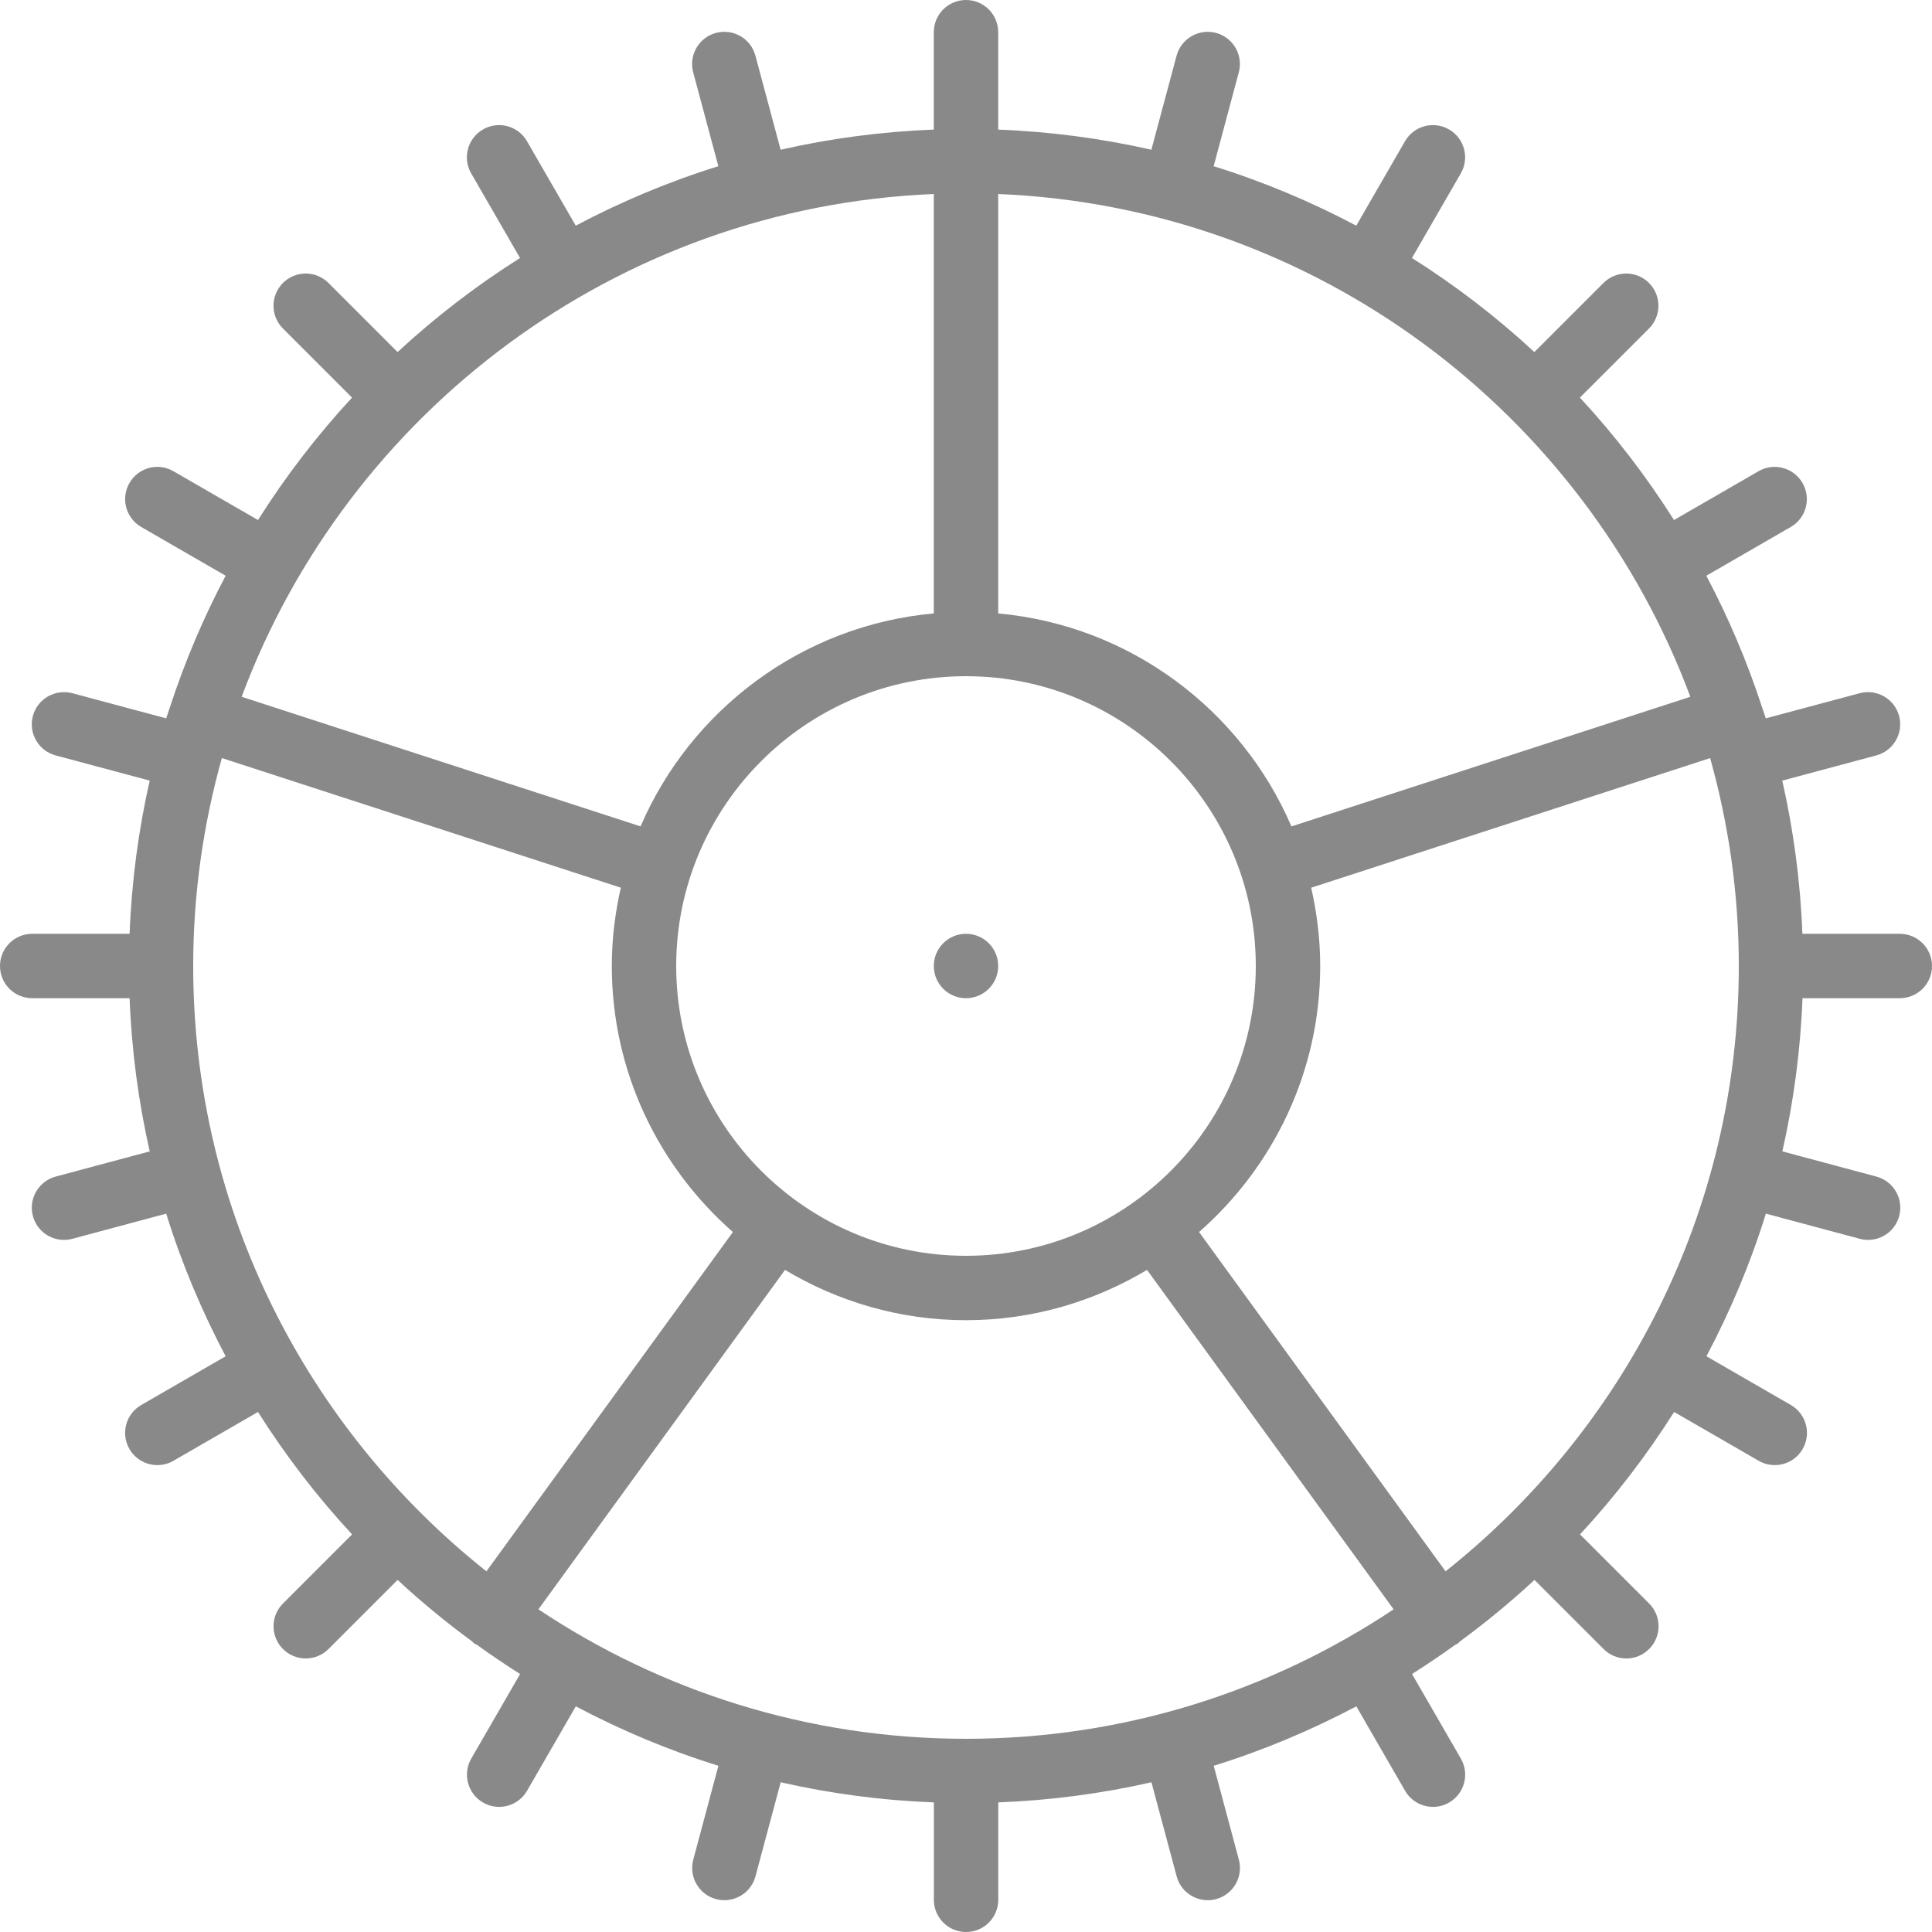
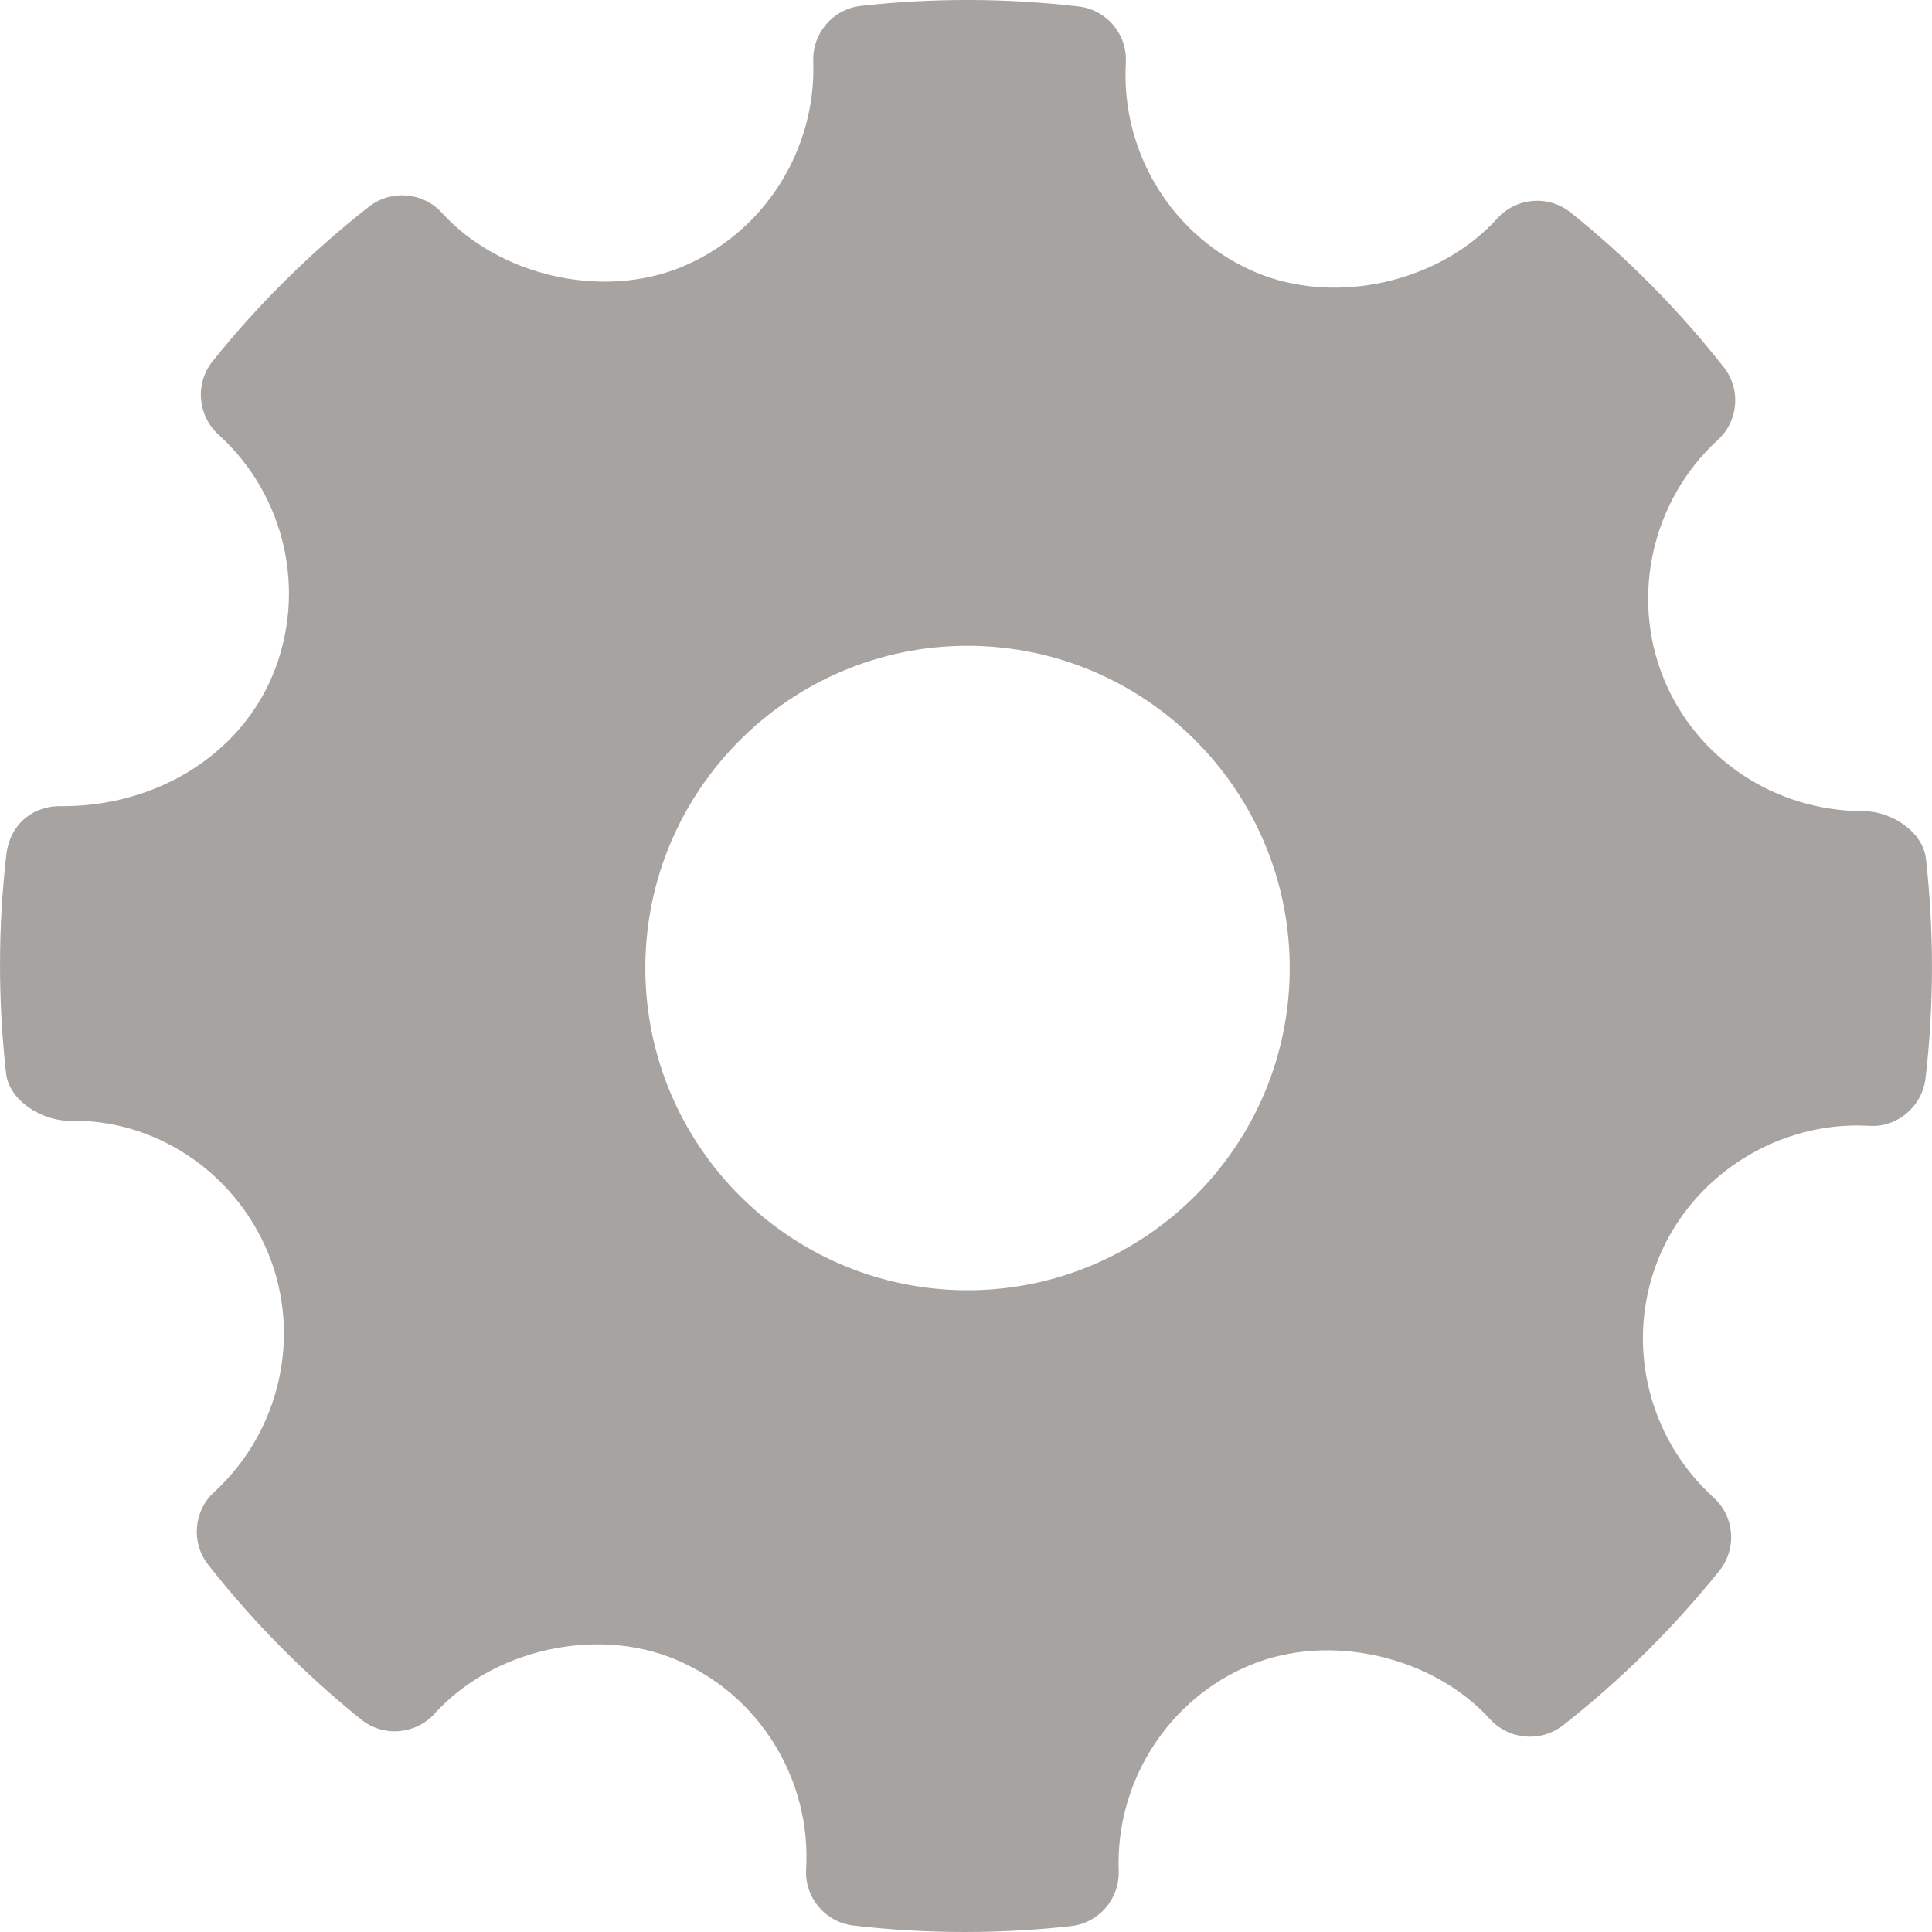
- <svg xmlns="http://www.w3.org/2000/svg" version="1.1" id="Capa_1" x="0px" y="0px" viewBox="0 0 60 60" style="enable-background:new 0 0 60 60;" xml:space="preserve" width="512px" height="512px">
-   <g>
-     <path d="M59,31c0.553,0,1-0.447,1-1s-0.447-1-1-1h-3.025c-0.062-1.629-0.276-3.218-0.625-4.757l2.921-0.783   c0.533-0.143,0.85-0.691,0.707-1.225c-0.142-0.533-0.69-0.848-1.225-0.707l-2.915,0.781c-0.034-0.11-0.073-0.217-0.109-0.326   c-0.002-0.006,0-0.011-0.002-0.017c-0.002-0.006-0.007-0.01-0.01-0.017c-0.461-1.413-1.04-2.773-1.726-4.069l2.622-1.514   c0.479-0.276,0.643-0.888,0.366-1.366c-0.277-0.479-0.891-0.644-1.366-0.366l-2.626,1.516c-0.858-1.357-1.835-2.63-2.922-3.802   l2.146-2.146c0.391-0.391,0.391-1.023,0-1.414s-1.023-0.391-1.414,0l-2.146,2.146C46.48,9.847,45.207,8.87,43.85,8.012l1.516-2.626   C45.643,4.907,45.479,4.296,45,4.02c-0.478-0.276-1.09-0.114-1.366,0.366L42.12,7.008c-1.406-0.744-2.886-1.367-4.429-1.846   l0.781-2.915c0.143-0.533-0.174-1.082-0.707-1.225c-0.531-0.141-1.082,0.174-1.225,0.707L35.757,4.65   C34.218,4.301,32.629,4.087,31,4.025V1c0-0.553-0.447-1-1-1s-1,0.447-1,1v3.025c-1.629,0.062-3.218,0.275-4.757,0.625L23.46,1.729   c-0.143-0.534-0.69-0.849-1.225-0.707c-0.533,0.143-0.85,0.691-0.707,1.225l0.781,2.915c-1.543,0.479-3.023,1.102-4.429,1.846   l-1.514-2.622C16.089,3.905,15.476,3.743,15,4.02c-0.479,0.276-0.643,0.888-0.366,1.366l1.516,2.626   c-1.357,0.858-2.63,1.835-3.803,2.922l-2.146-2.146c-0.391-0.391-1.023-0.391-1.414,0s-0.391,1.023,0,1.414l2.146,2.146   C9.847,13.52,8.87,14.793,8.012,16.15l-2.626-1.516C4.908,14.356,4.296,14.521,4.02,15c-0.276,0.479-0.112,1.09,0.366,1.366   l2.622,1.514c-0.686,1.296-1.264,2.656-1.726,4.069c-0.002,0.006-0.007,0.01-0.01,0.017c-0.002,0.006,0,0.011-0.002,0.017   c-0.035,0.109-0.075,0.217-0.109,0.326l-2.915-0.781c-0.531-0.14-1.082,0.174-1.225,0.707s0.174,1.082,0.707,1.225l2.921,0.783   C4.301,25.782,4.087,27.371,4.025,29H1c-0.553,0-1,0.447-1,1s0.447,1,1,1h3.025c0.062,1.629,0.276,3.218,0.625,4.757L1.729,36.54   c-0.533,0.143-0.85,0.691-0.707,1.225c0.119,0.447,0.523,0.741,0.965,0.741c0.086,0,0.173-0.011,0.26-0.034l2.915-0.781   c0.479,1.543,1.102,3.023,1.846,4.429l-2.622,1.514C3.907,43.91,3.743,44.521,4.02,45c0.186,0.321,0.521,0.5,0.867,0.5   c0.17,0,0.342-0.043,0.499-0.134l2.626-1.516c0.858,1.357,1.835,2.63,2.922,3.802l-2.146,2.146c-0.391,0.391-0.391,1.023,0,1.414   c0.195,0.195,0.451,0.293,0.707,0.293s0.512-0.098,0.707-0.293l2.146-2.146c0.736,0.682,1.511,1.322,2.323,1.916   c0.018,0.015,0.028,0.037,0.048,0.052c0.028,0.02,0.06,0.028,0.089,0.045c0.438,0.316,0.886,0.619,1.344,0.909l-1.516,2.626   c-0.276,0.479-0.112,1.09,0.366,1.366c0.157,0.091,0.329,0.134,0.499,0.134c0.346,0,0.682-0.179,0.867-0.5l1.514-2.622   c1.406,0.744,2.886,1.367,4.429,1.846l-0.781,2.915c-0.143,0.533,0.174,1.082,0.707,1.225c0.087,0.023,0.174,0.034,0.26,0.034   c0.441,0,0.846-0.294,0.965-0.741l0.783-2.921c1.539,0.35,3.129,0.563,4.757,0.625V59c0,0.553,0.447,1,1,1s1-0.447,1-1v-3.025   c1.629-0.062,3.218-0.275,4.757-0.625l0.783,2.921c0.119,0.447,0.523,0.741,0.965,0.741c0.086,0,0.173-0.011,0.26-0.034   c0.533-0.143,0.85-0.691,0.707-1.225l-0.781-2.915c1.543-0.479,3.023-1.102,4.429-1.846l1.514,2.622   c0.186,0.321,0.521,0.5,0.867,0.5c0.17,0,0.342-0.043,0.499-0.134c0.479-0.276,0.643-0.888,0.366-1.366l-1.516-2.626   c0.458-0.29,0.906-0.593,1.344-0.909c0.029-0.017,0.061-0.025,0.088-0.045c0.02-0.014,0.029-0.036,0.048-0.052   c0.811-0.594,1.586-1.234,2.323-1.916l2.146,2.146c0.195,0.195,0.451,0.293,0.707,0.293s0.512-0.098,0.707-0.293   c0.391-0.391,0.391-1.023,0-1.414l-2.146-2.146c1.086-1.172,2.064-2.446,2.922-3.802l2.626,1.516   c0.157,0.091,0.329,0.134,0.499,0.134c0.346,0,0.682-0.179,0.867-0.5c0.276-0.479,0.112-1.09-0.366-1.366l-2.622-1.514   c0.744-1.406,1.367-2.886,1.846-4.429l2.915,0.781c0.087,0.023,0.174,0.034,0.26,0.034c0.441,0,0.846-0.294,0.965-0.741   c0.143-0.533-0.174-1.082-0.707-1.225l-2.921-0.783c0.349-1.539,0.563-3.129,0.625-4.757H59z M44.893,48.799l-7.655-10.537   C39.538,36.244,41,33.293,41,30c0-0.836-0.102-1.648-0.28-2.431l12.39-4.026C53.686,25.599,54,27.763,54,30   C54,37.61,50.436,44.399,44.893,48.799z M30,54c-4.907,0-9.474-1.483-13.279-4.021l7.658-10.541C26.026,40.423,27.945,41,30,41   s3.974-0.577,5.622-1.562l7.658,10.541C39.474,52.517,34.907,54,30,54z M6,30c0-2.237,0.314-4.401,0.89-6.458l12.39,4.026   C19.102,28.352,19,29.164,19,30c0,3.293,1.462,6.244,3.761,8.262l-7.655,10.537C9.564,44.399,6,37.61,6,30z M29,6.025v13.025   c-4.094,0.371-7.546,2.991-9.107,6.614L7.505,21.639C10.796,12.813,19.139,6.432,29,6.025z M52.495,21.639l-12.388,4.026   c-1.56-3.624-5.013-6.243-9.107-6.614V6.025C40.861,6.432,49.204,12.813,52.495,21.639z M30,39c-4.963,0-9-4.037-9-9s4.037-9,9-9   s9,4.037,9,9S34.963,39,30,39z" fill="#898989" />
-     <circle cx="30" cy="30" r="1" fill="#898989" />
+ <svg xmlns="http://www.w3.org/2000/svg" version="1.1" id="Capa_1" x="0px" y="0px" viewBox="0 0 268.765 268.765" style="enable-background:new 0 0 268.765 268.765;" xml:space="preserve" width="512px" height="512px">
+   <g id="Settings">
+     <g>
+       <path style="fill-rule:evenodd;clip-rule:evenodd;" d="M267.92,119.461c-0.425-3.778-4.83-6.617-8.639-6.617    c-12.315,0-23.243-7.231-27.826-18.414c-4.682-11.454-1.663-24.812,7.515-33.231c2.889-2.641,3.24-7.062,0.817-10.133    c-6.303-8.004-13.467-15.234-21.289-21.5c-3.063-2.458-7.557-2.116-10.213,0.825c-8.01,8.871-22.398,12.168-33.516,7.529    c-11.57-4.867-18.866-16.591-18.152-29.176c0.235-3.953-2.654-7.39-6.595-7.849c-10.038-1.161-20.164-1.197-30.232-0.08    c-3.896,0.43-6.785,3.786-6.654,7.689c0.438,12.461-6.946,23.98-18.401,28.672c-10.985,4.487-25.272,1.218-33.266-7.574    c-2.642-2.896-7.063-3.252-10.141-0.853c-8.054,6.319-15.379,13.555-21.74,21.493c-2.481,3.086-2.116,7.559,0.802,10.214    c9.353,8.47,12.373,21.944,7.514,33.53c-4.639,11.046-16.109,18.165-29.24,18.165c-4.261-0.137-7.296,2.723-7.762,6.597    c-1.182,10.096-1.196,20.383-0.058,30.561c0.422,3.794,4.961,6.608,8.812,6.608c11.702-0.299,22.937,6.946,27.65,18.415    c4.698,11.454,1.678,24.804-7.514,33.23c-2.875,2.641-3.24,7.055-0.817,10.126c6.244,7.953,13.409,15.19,21.259,21.508    c3.079,2.481,7.559,2.131,10.228-0.81c8.04-8.893,22.427-12.184,33.501-7.536c11.599,4.852,18.895,16.575,18.181,29.167    c-0.233,3.955,2.67,7.398,6.595,7.85c5.135,0.599,10.301,0.898,15.481,0.898c4.917,0,9.835-0.27,14.752-0.817    c3.897-0.43,6.784-3.786,6.653-7.696c-0.451-12.454,6.946-23.973,18.386-28.657c11.059-4.517,25.286-1.211,33.281,7.572    c2.657,2.89,7.047,3.239,10.142,0.848c8.039-6.304,15.349-13.534,21.74-21.494c2.48-3.079,2.13-7.559-0.803-10.213    c-9.353-8.47-12.388-21.946-7.529-33.524c4.568-10.899,15.612-18.217,27.491-18.217l1.662,0.043    c3.853,0.313,7.398-2.655,7.865-6.588C269.044,139.917,269.058,129.639,267.92,119.461z M134.595,179.491    c-24.718,0-44.824-20.106-44.824-44.824c0-24.717,20.106-44.824,44.824-44.824c24.717,0,44.823,20.107,44.823,44.824    C179.418,159.385,159.312,179.491,134.595,179.491z" fill="#a7a3a0" />
+     </g>
  </g>
  <g>
</g>
  <g>
</g>
  <g>
</g>
  <g>
</g>
  <g>
</g>
  <g>
</g>
  <g>
</g>
  <g>
</g>
  <g>
</g>
  <g>
</g>
  <g>
</g>
  <g>
</g>
  <g>
</g>
  <g>
</g>
  <g>
</g>
</svg>
